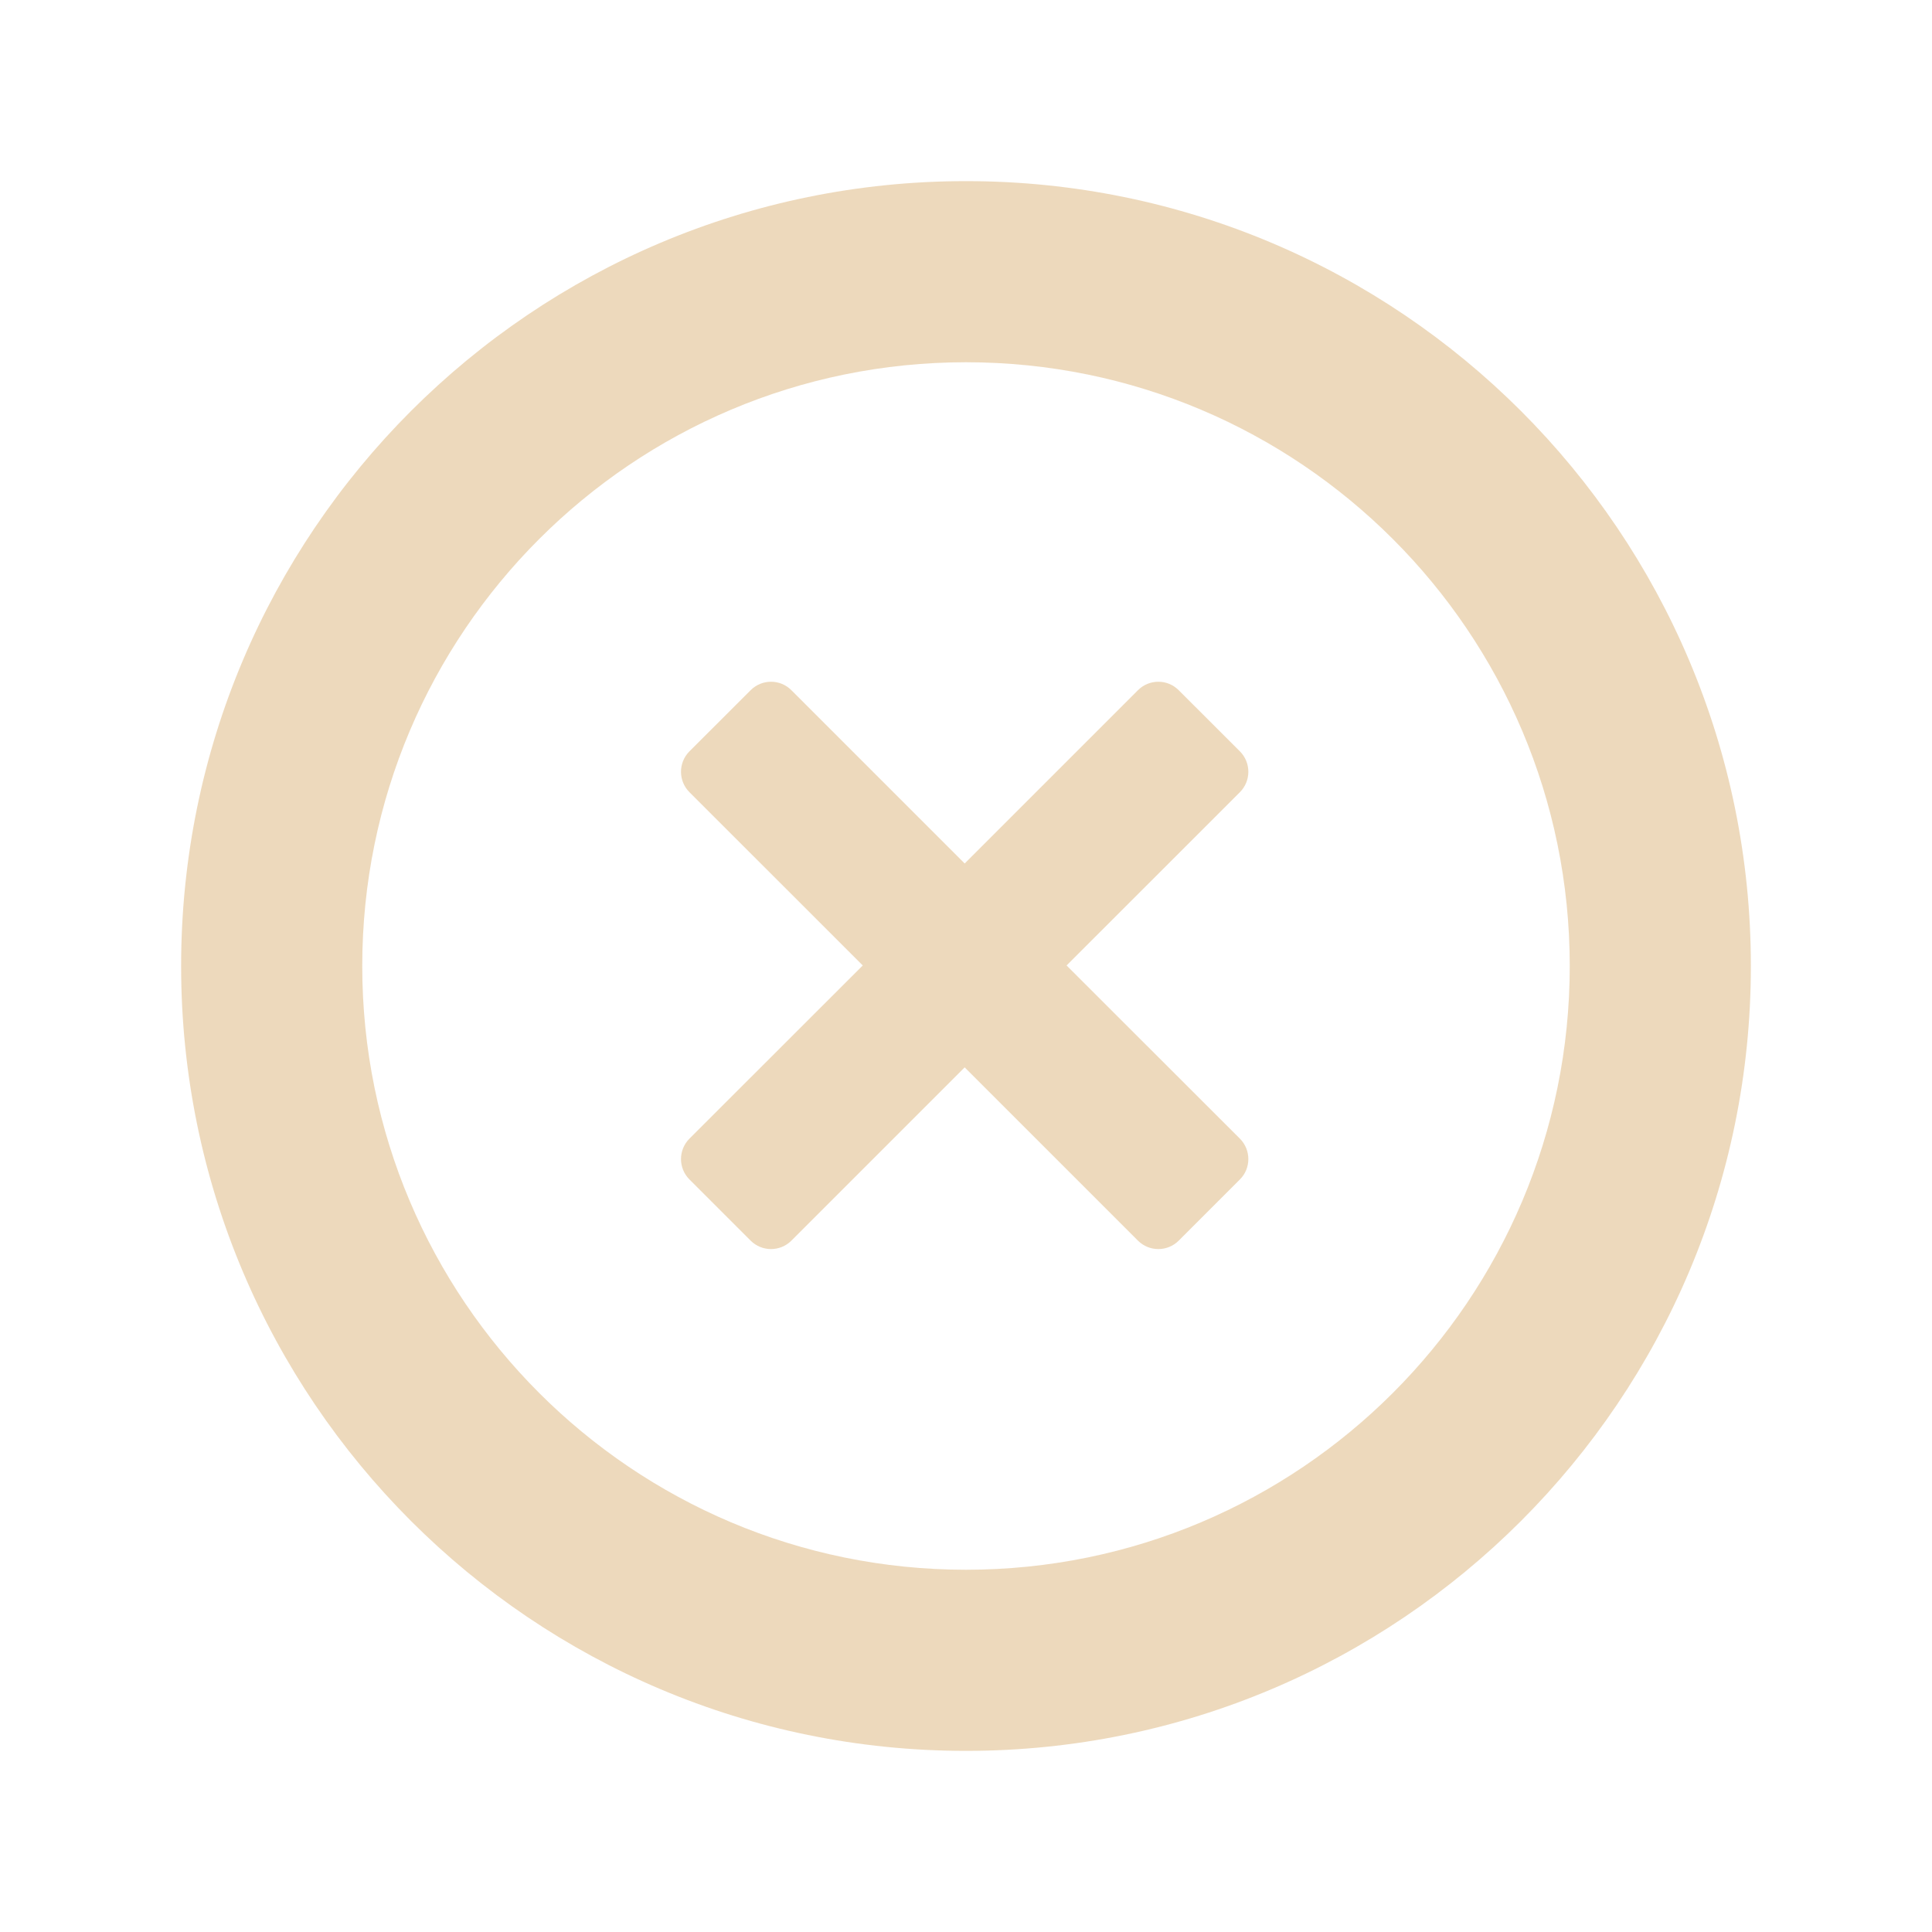
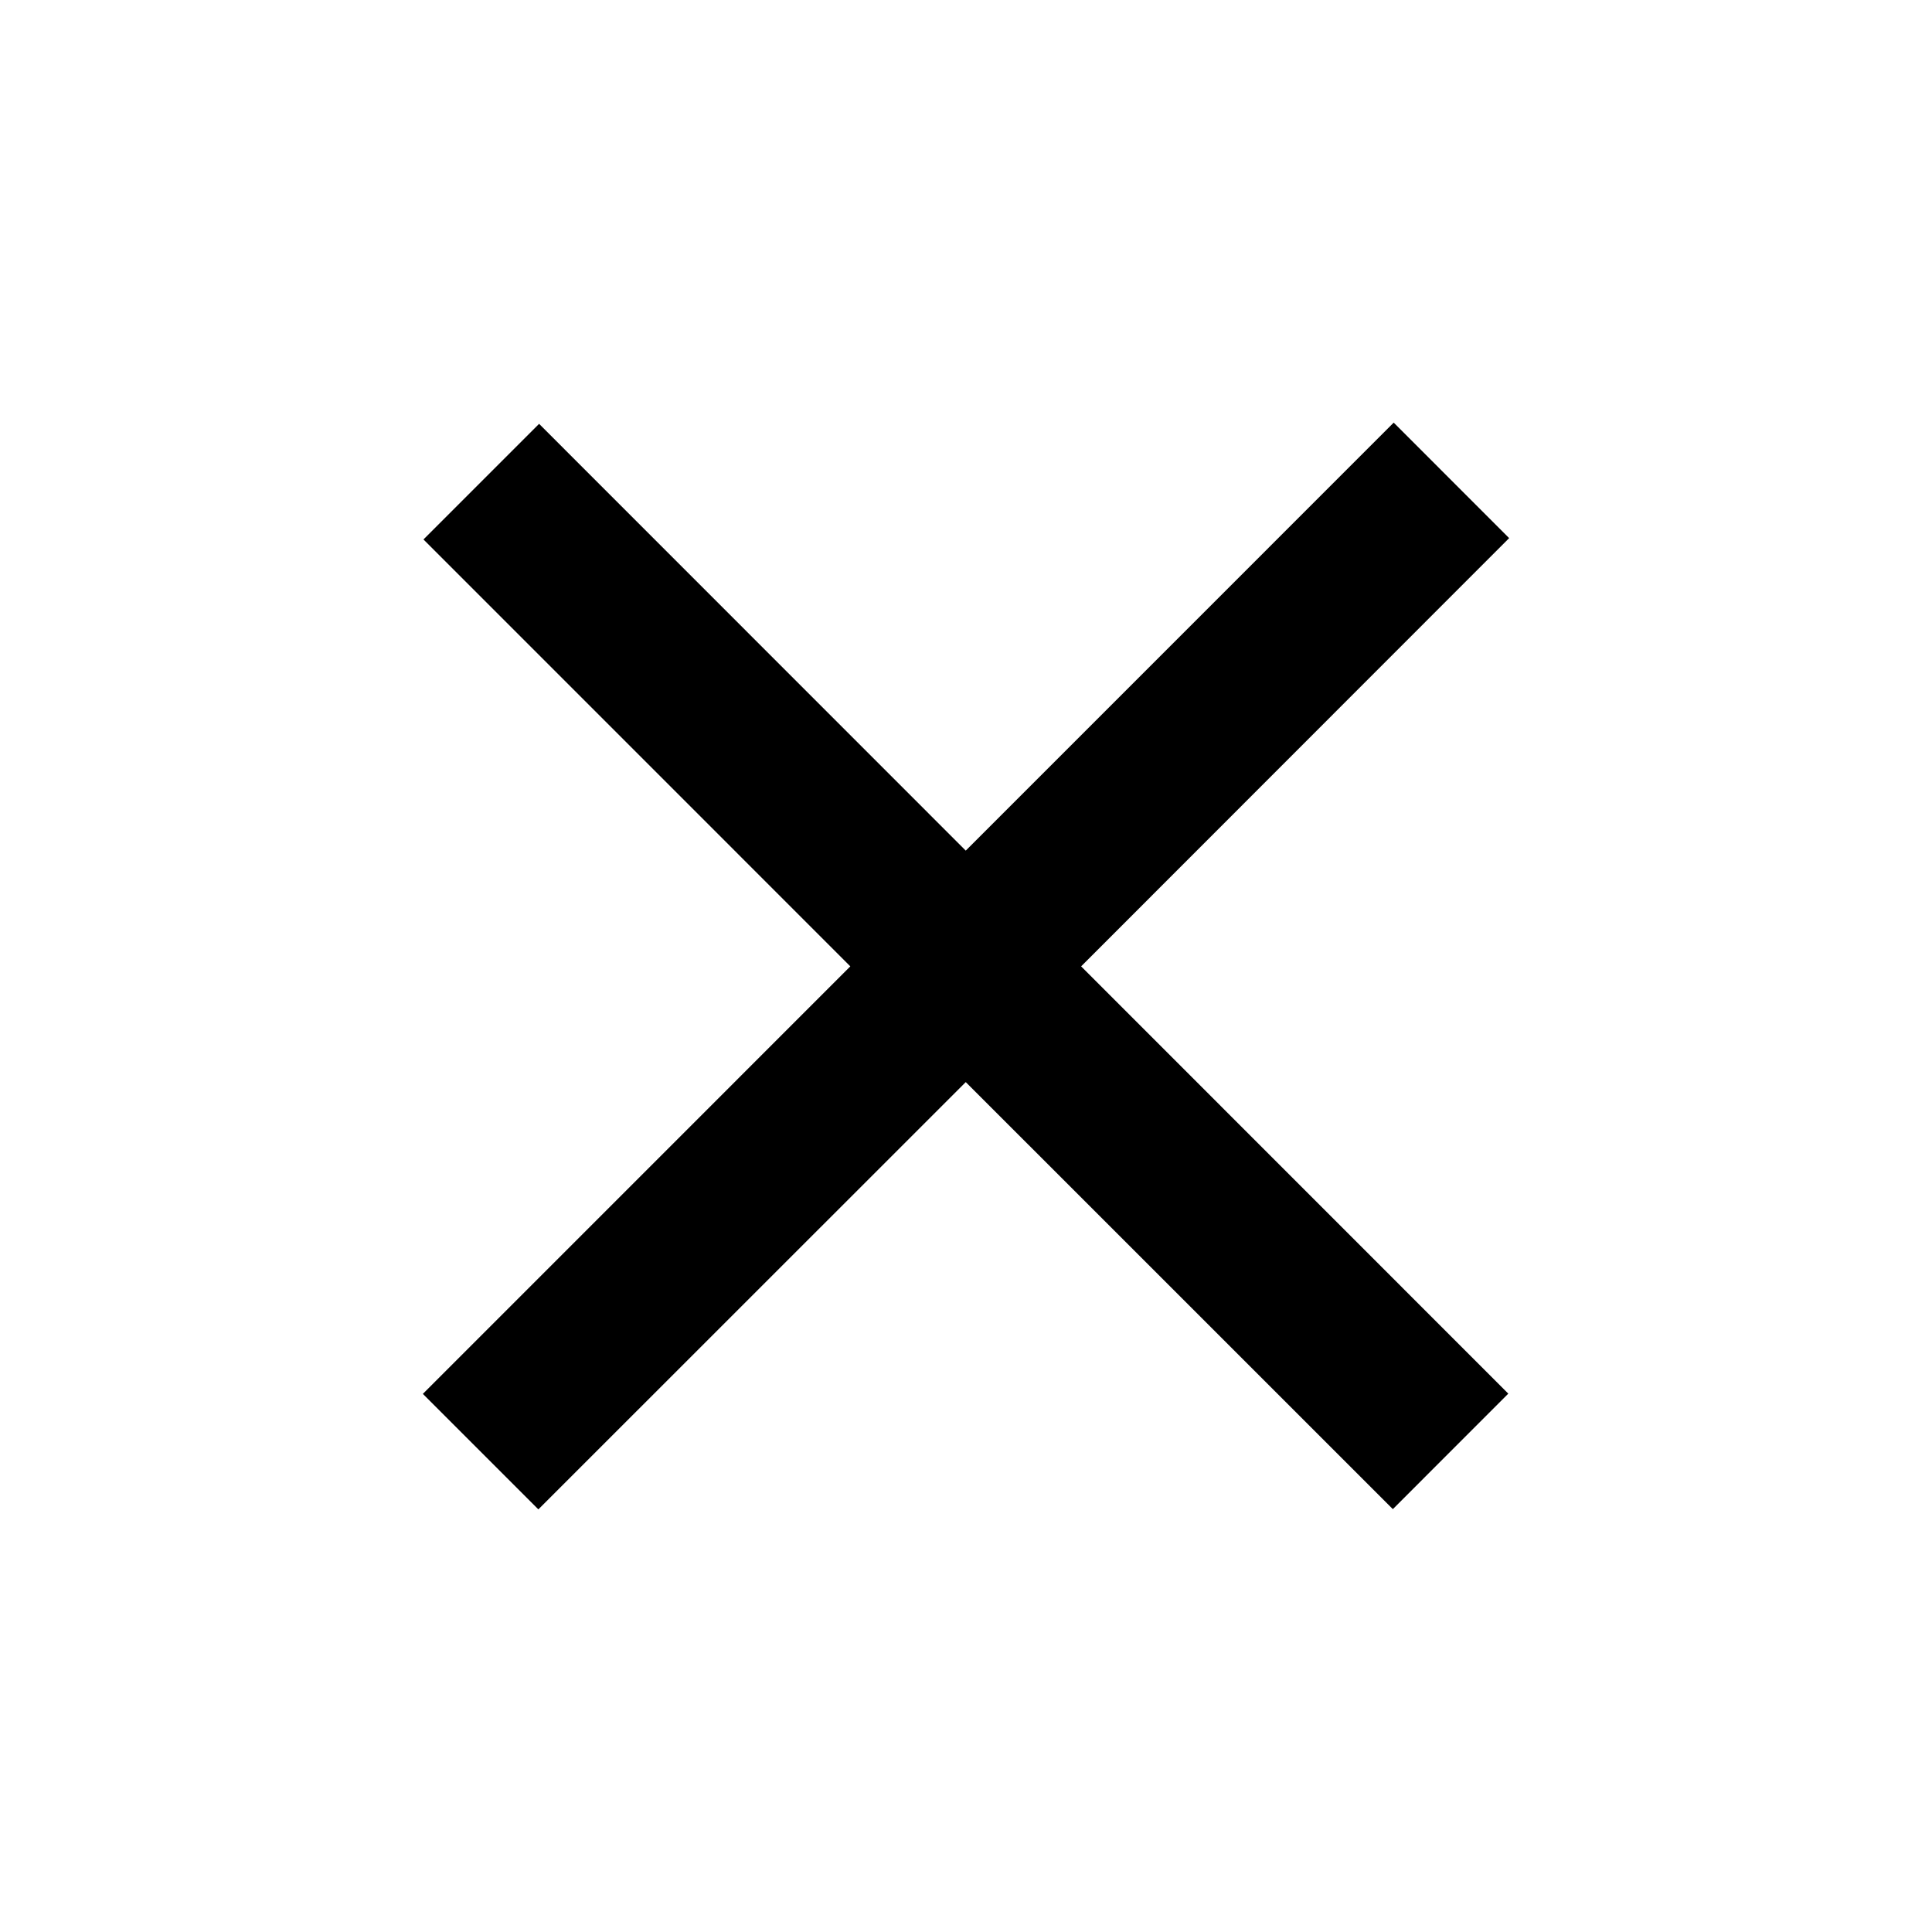
- <svg xmlns="http://www.w3.org/2000/svg" fill="#dcb47a80" width="50px" height="50px" viewBox="0 0 32 32" version="1.1">
-   <path d="M16 29c-7.18 0-13-5.82-13-13s5.82-13 13-13 13 5.82 13 13-5.82 13-13 13zM16 6c-5.522 0-10 4.478-10 10s4.478 10 10 10c5.523 0 10-4.478 10-10s-4.477-10-10-10zM20.537 19.535l-1.014 1.014c-0.186 0.186-0.488 0.186-0.675 0l-2.87-2.87-2.87 2.87c-0.187 0.186-0.488 0.186-0.675 0l-1.014-1.014c-0.186-0.186-0.186-0.488 0-0.675l2.871-2.869-2.871-2.87c-0.186-0.187-0.186-0.489 0-0.676l1.014-1.013c0.187-0.187 0.488-0.187 0.675 0l2.87 2.87 2.87-2.87c0.187-0.187 0.489-0.187 0.675 0l1.014 1.013c0.186 0.187 0.186 0.489 0 0.676l-2.871 2.87 2.871 2.869c0.186 0.187 0.186 0.49 0 0.675z" />
+ <svg xmlns="http://www.w3.org/2000/svg" fill="#000000" width="800px" height="800px" viewBox="0 0 32 32">
+   <path d="M7.004 23.087l7.08-7.081-7.07-7.071L8.929 7.02l7.067 7.069L23.084 7l1.912 1.913-7.089 7.093 7.075 7.077-1.912 1.913-7.074-7.073L8.917 25z" />
</svg>
